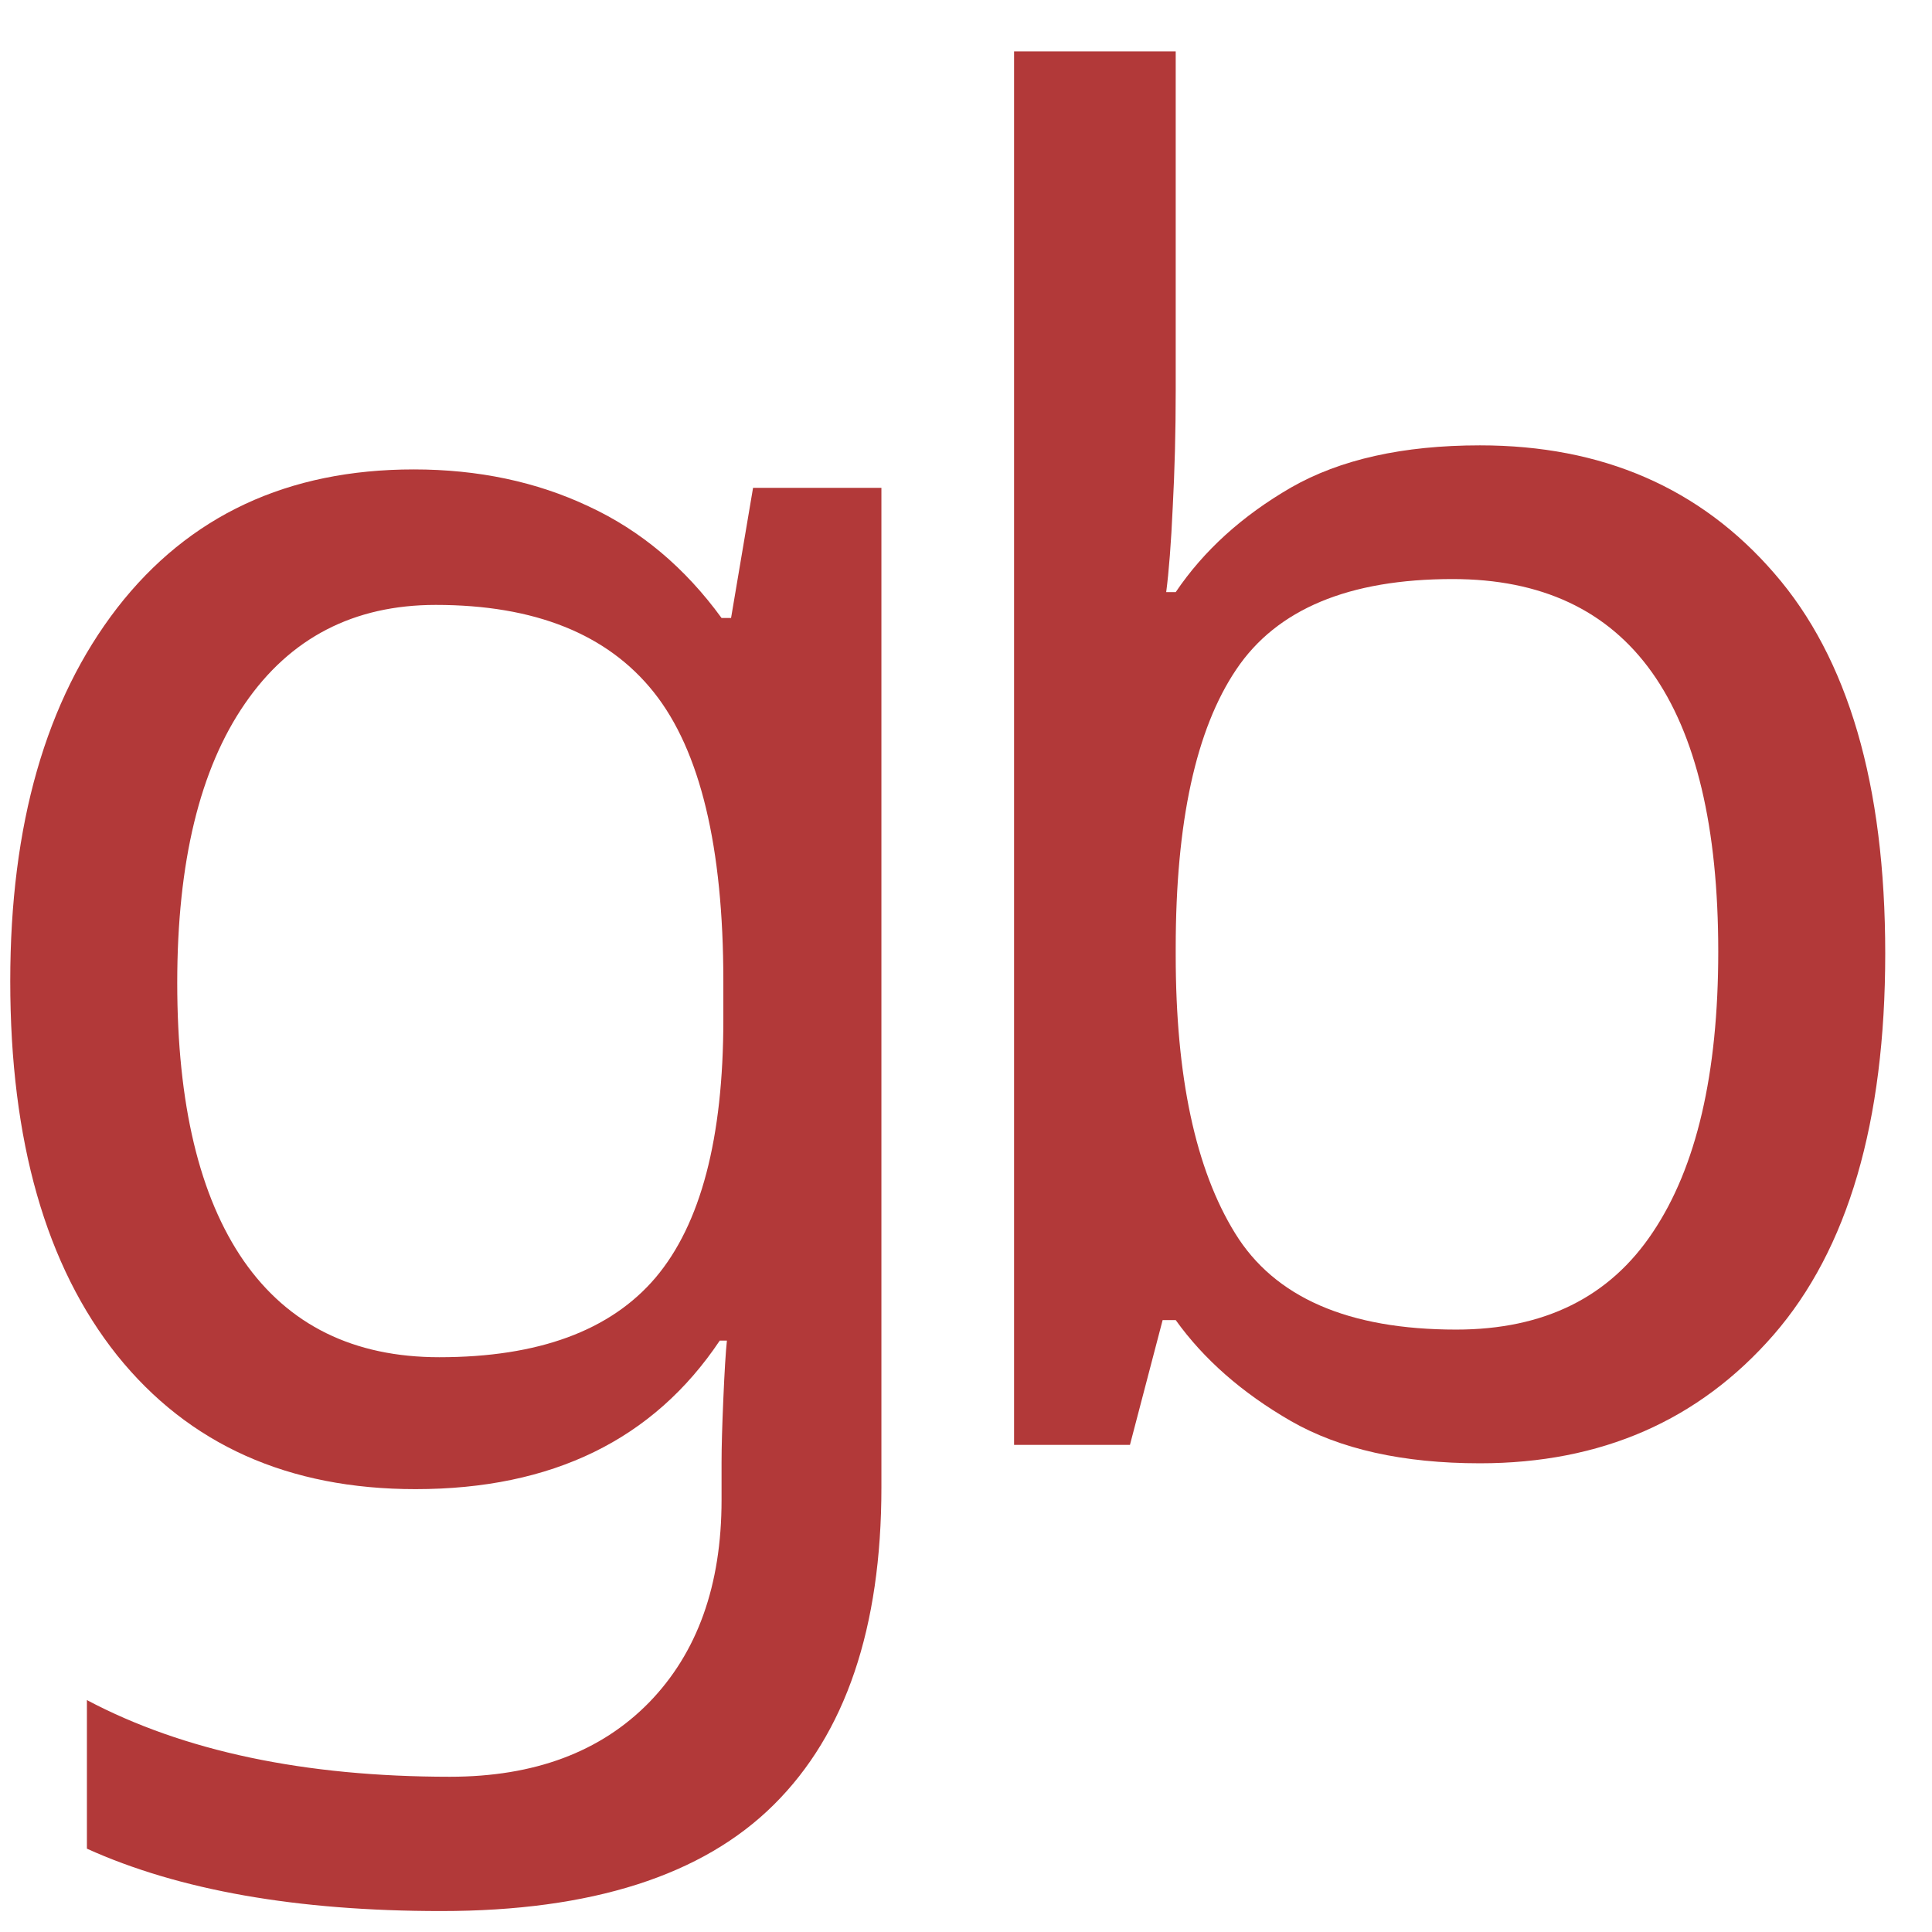
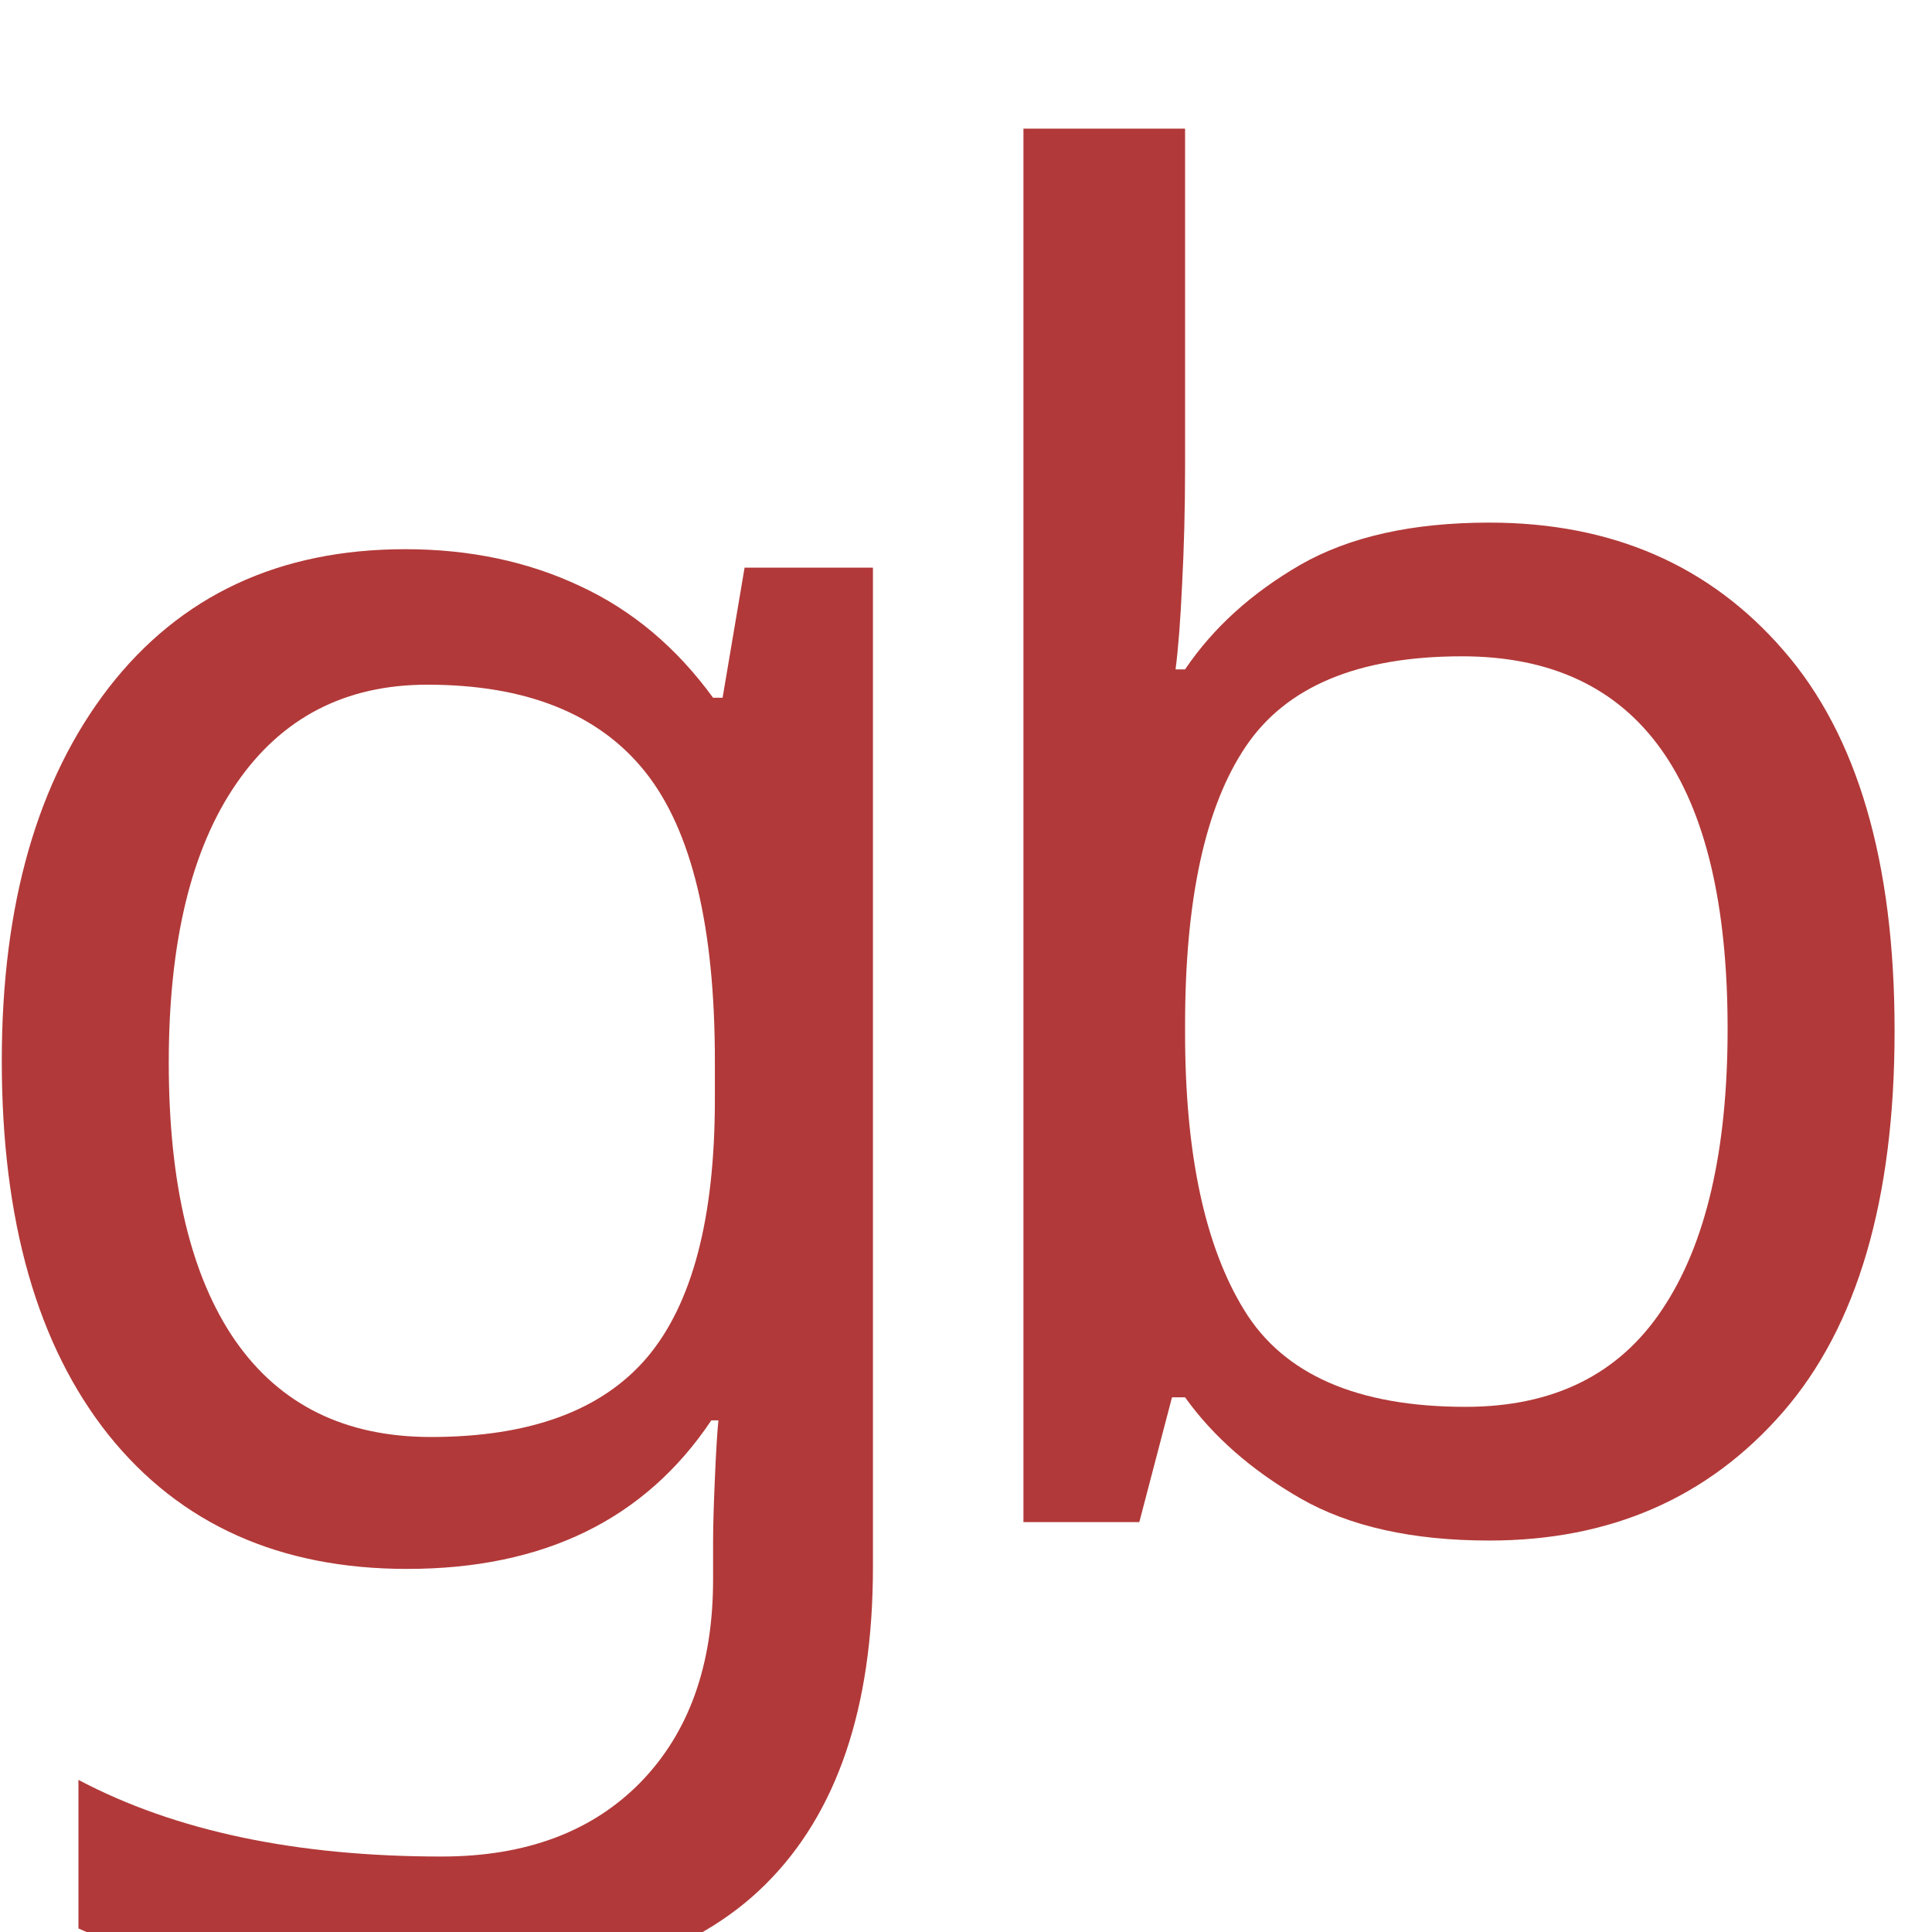
<svg xmlns="http://www.w3.org/2000/svg" width="192" height="192" viewBox="0 0 50.8 50.8" version="1.1" id="svg8">
  <defs id="defs2" />
  <g id="layer1" transform="translate(0,-246.2)">
-     <text xml:space="preserve" style="font-style:normal;font-weight:normal;font-size:48.225px;line-height:1.25;font-family:sans-serif;letter-spacing:0px;word-spacing:0px;fill:#b23939;fill-opacity:1;stroke:none;stroke-width:1.206" x="-2.388" y="284.871" id="text817">
-       <tspan id="tspan815" x="-2.388" y="284.871" style="fill:#b23939;fill-opacity:1;stroke-width:1.206">g</tspan>
+     <text xml:space="preserve" style="font-style:normal;font-weight:normal;font-size:48.225px;line-height:1.25;font-family:sans-serif;letter-spacing:0px;word-spacing:0px;fill:#b23939;fill-opacity:1;stroke:none;stroke-width:1.206" x="-2.608" y="286.97" id="text817">
+       <tspan id="tspan815" x="-2.608" y="286.97" style="fill:#b23939;fill-opacity:1;stroke-width:1.206">g</tspan>
    </text>
-     <text xml:space="preserve" style="font-style:normal;font-weight:normal;font-size:48.225px;line-height:1.25;font-family:sans-serif;letter-spacing:0px;word-spacing:0px;opacity:1;fill:#b23939;fill-opacity:1;stroke:none;stroke-width:1.206" x="22.57" y="284.191" id="text821">
-       <tspan id="tspan819" x="22.57" y="284.191" style="fill:#b23939;fill-opacity:1;stroke-width:1.206">b</tspan>
+     <text xml:space="preserve" style="font-style:normal;font-weight:normal;font-size:48.225px;line-height:1.25;font-family:sans-serif;letter-spacing:0px;word-spacing:0px;opacity:1;fill:#b23939;fill-opacity:1;stroke:none;stroke-width:1.206" x="22.817" y="286.222" id="text821">
+       <tspan id="tspan819" x="22.817" y="286.222" style="fill:#b23939;fill-opacity:1;stroke-width:1.206">b</tspan>
    </text>
  </g>
</svg>
